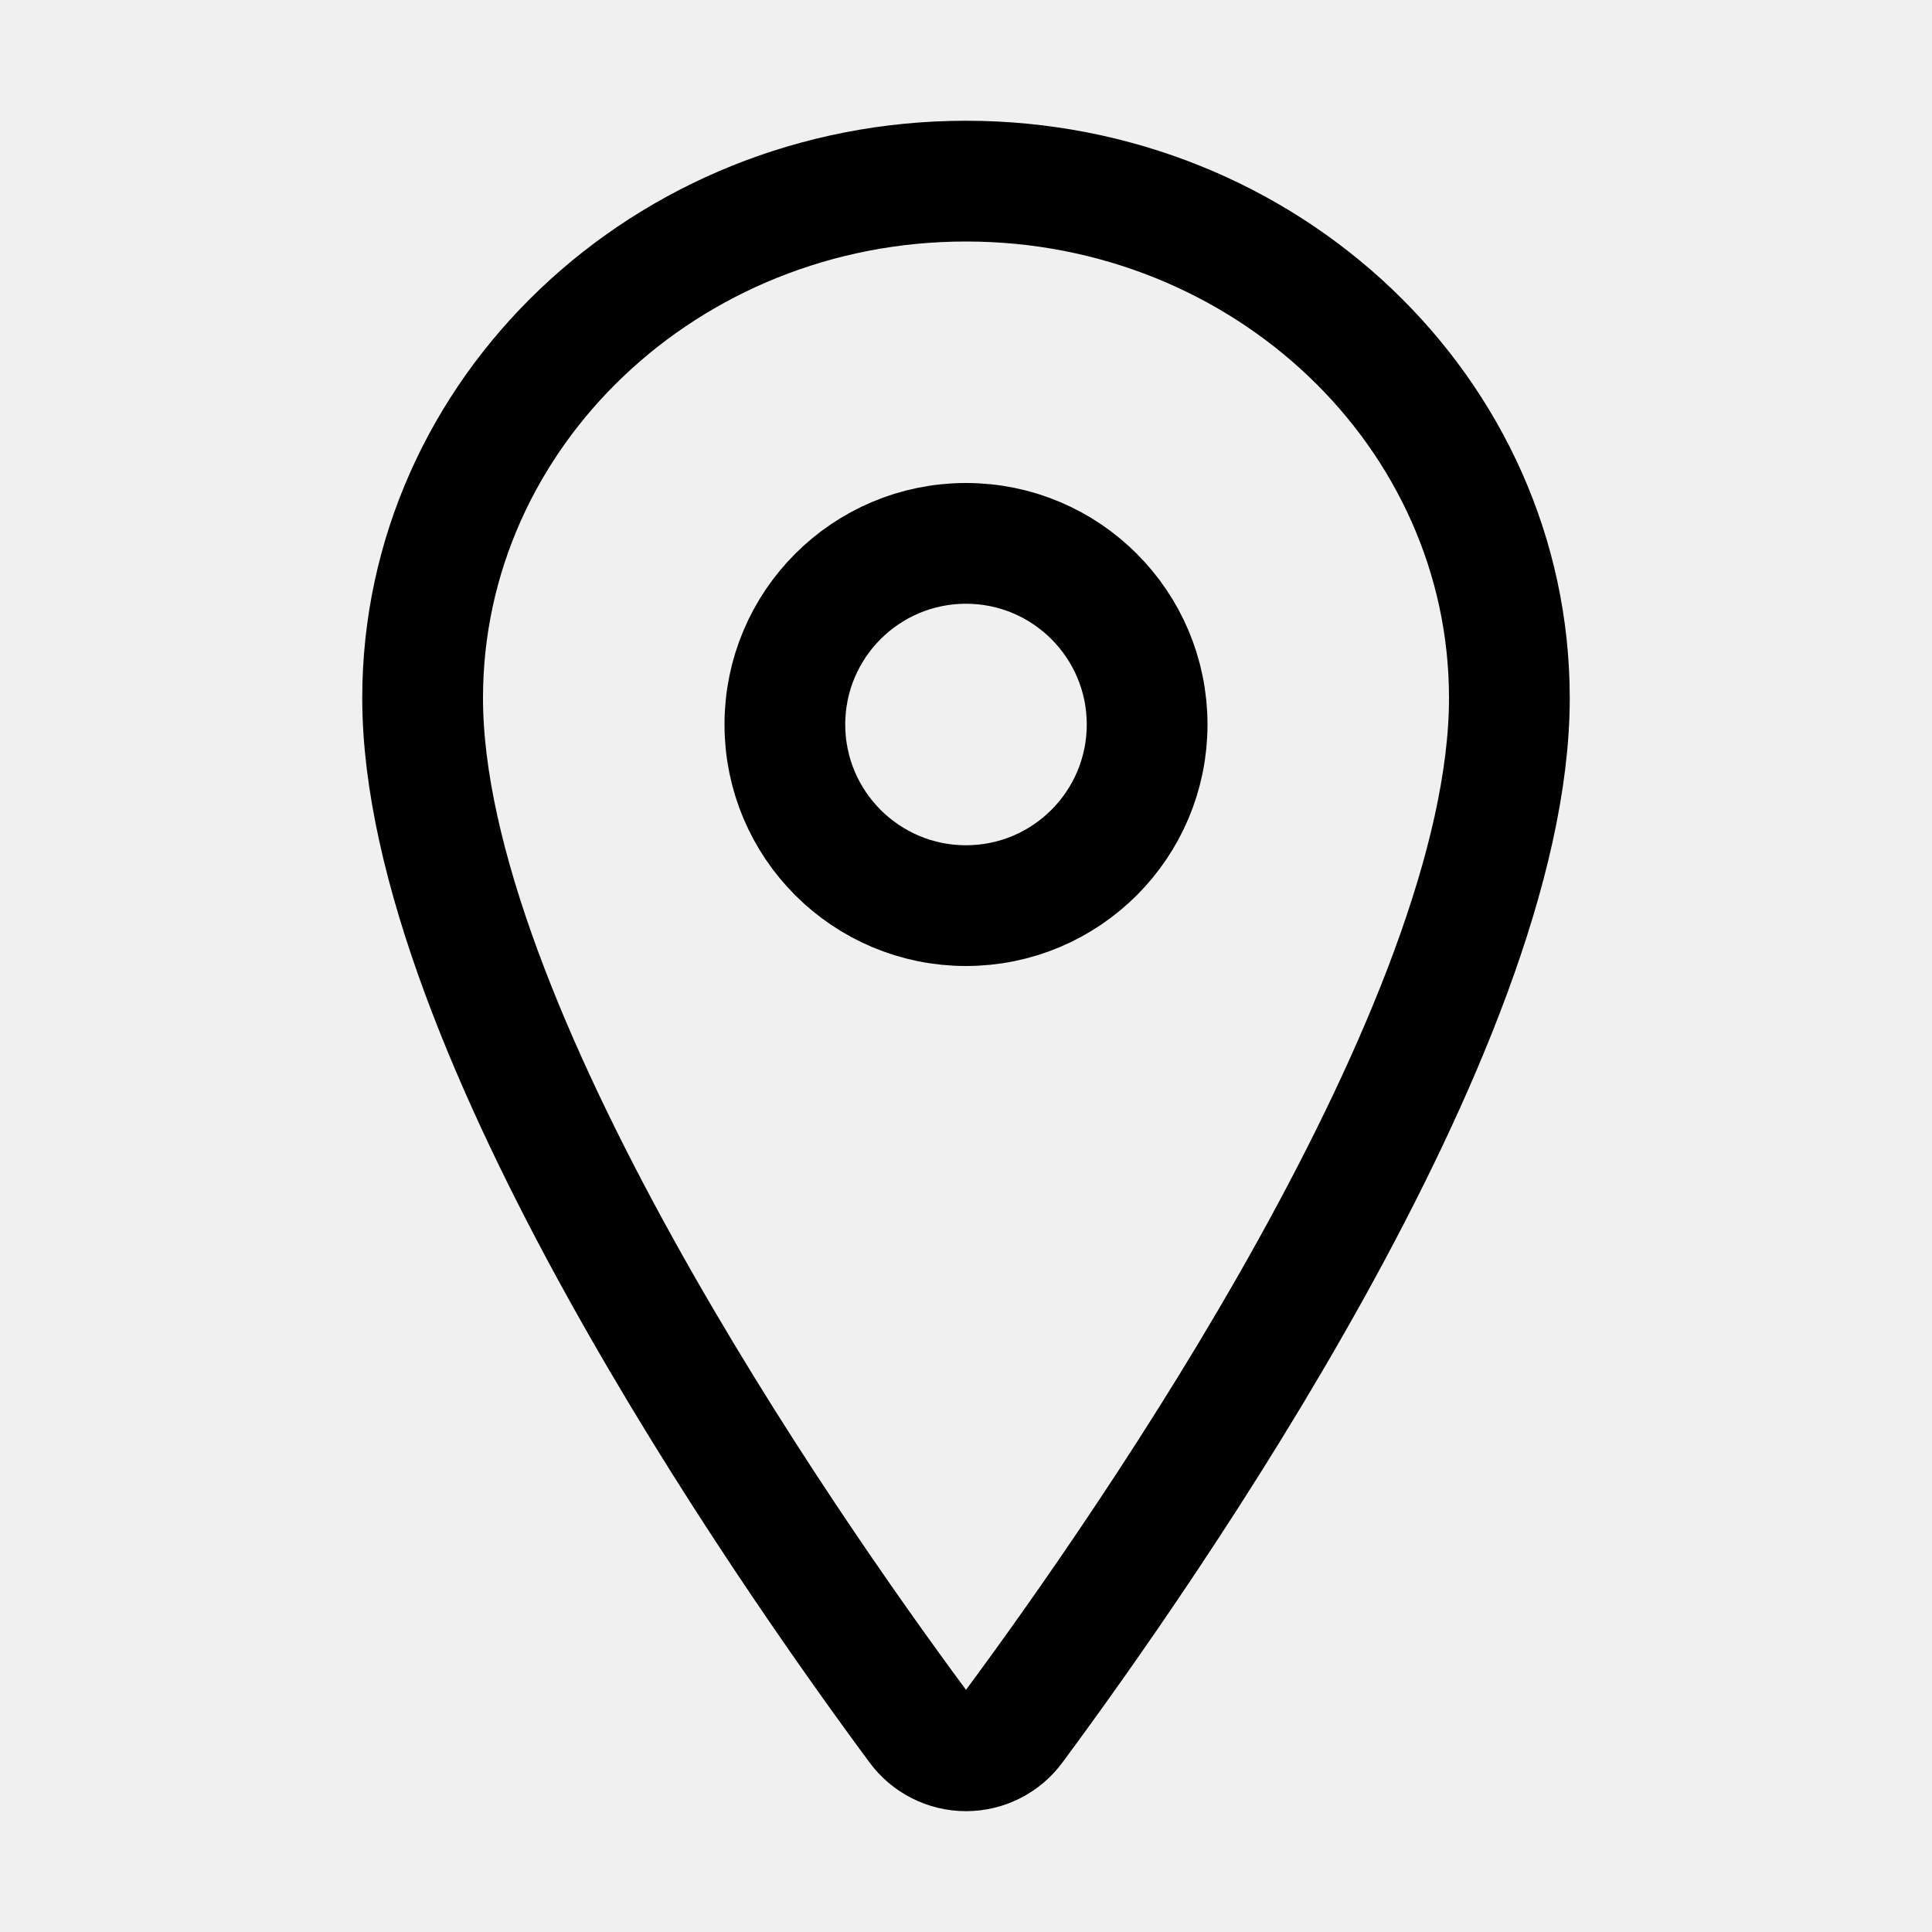
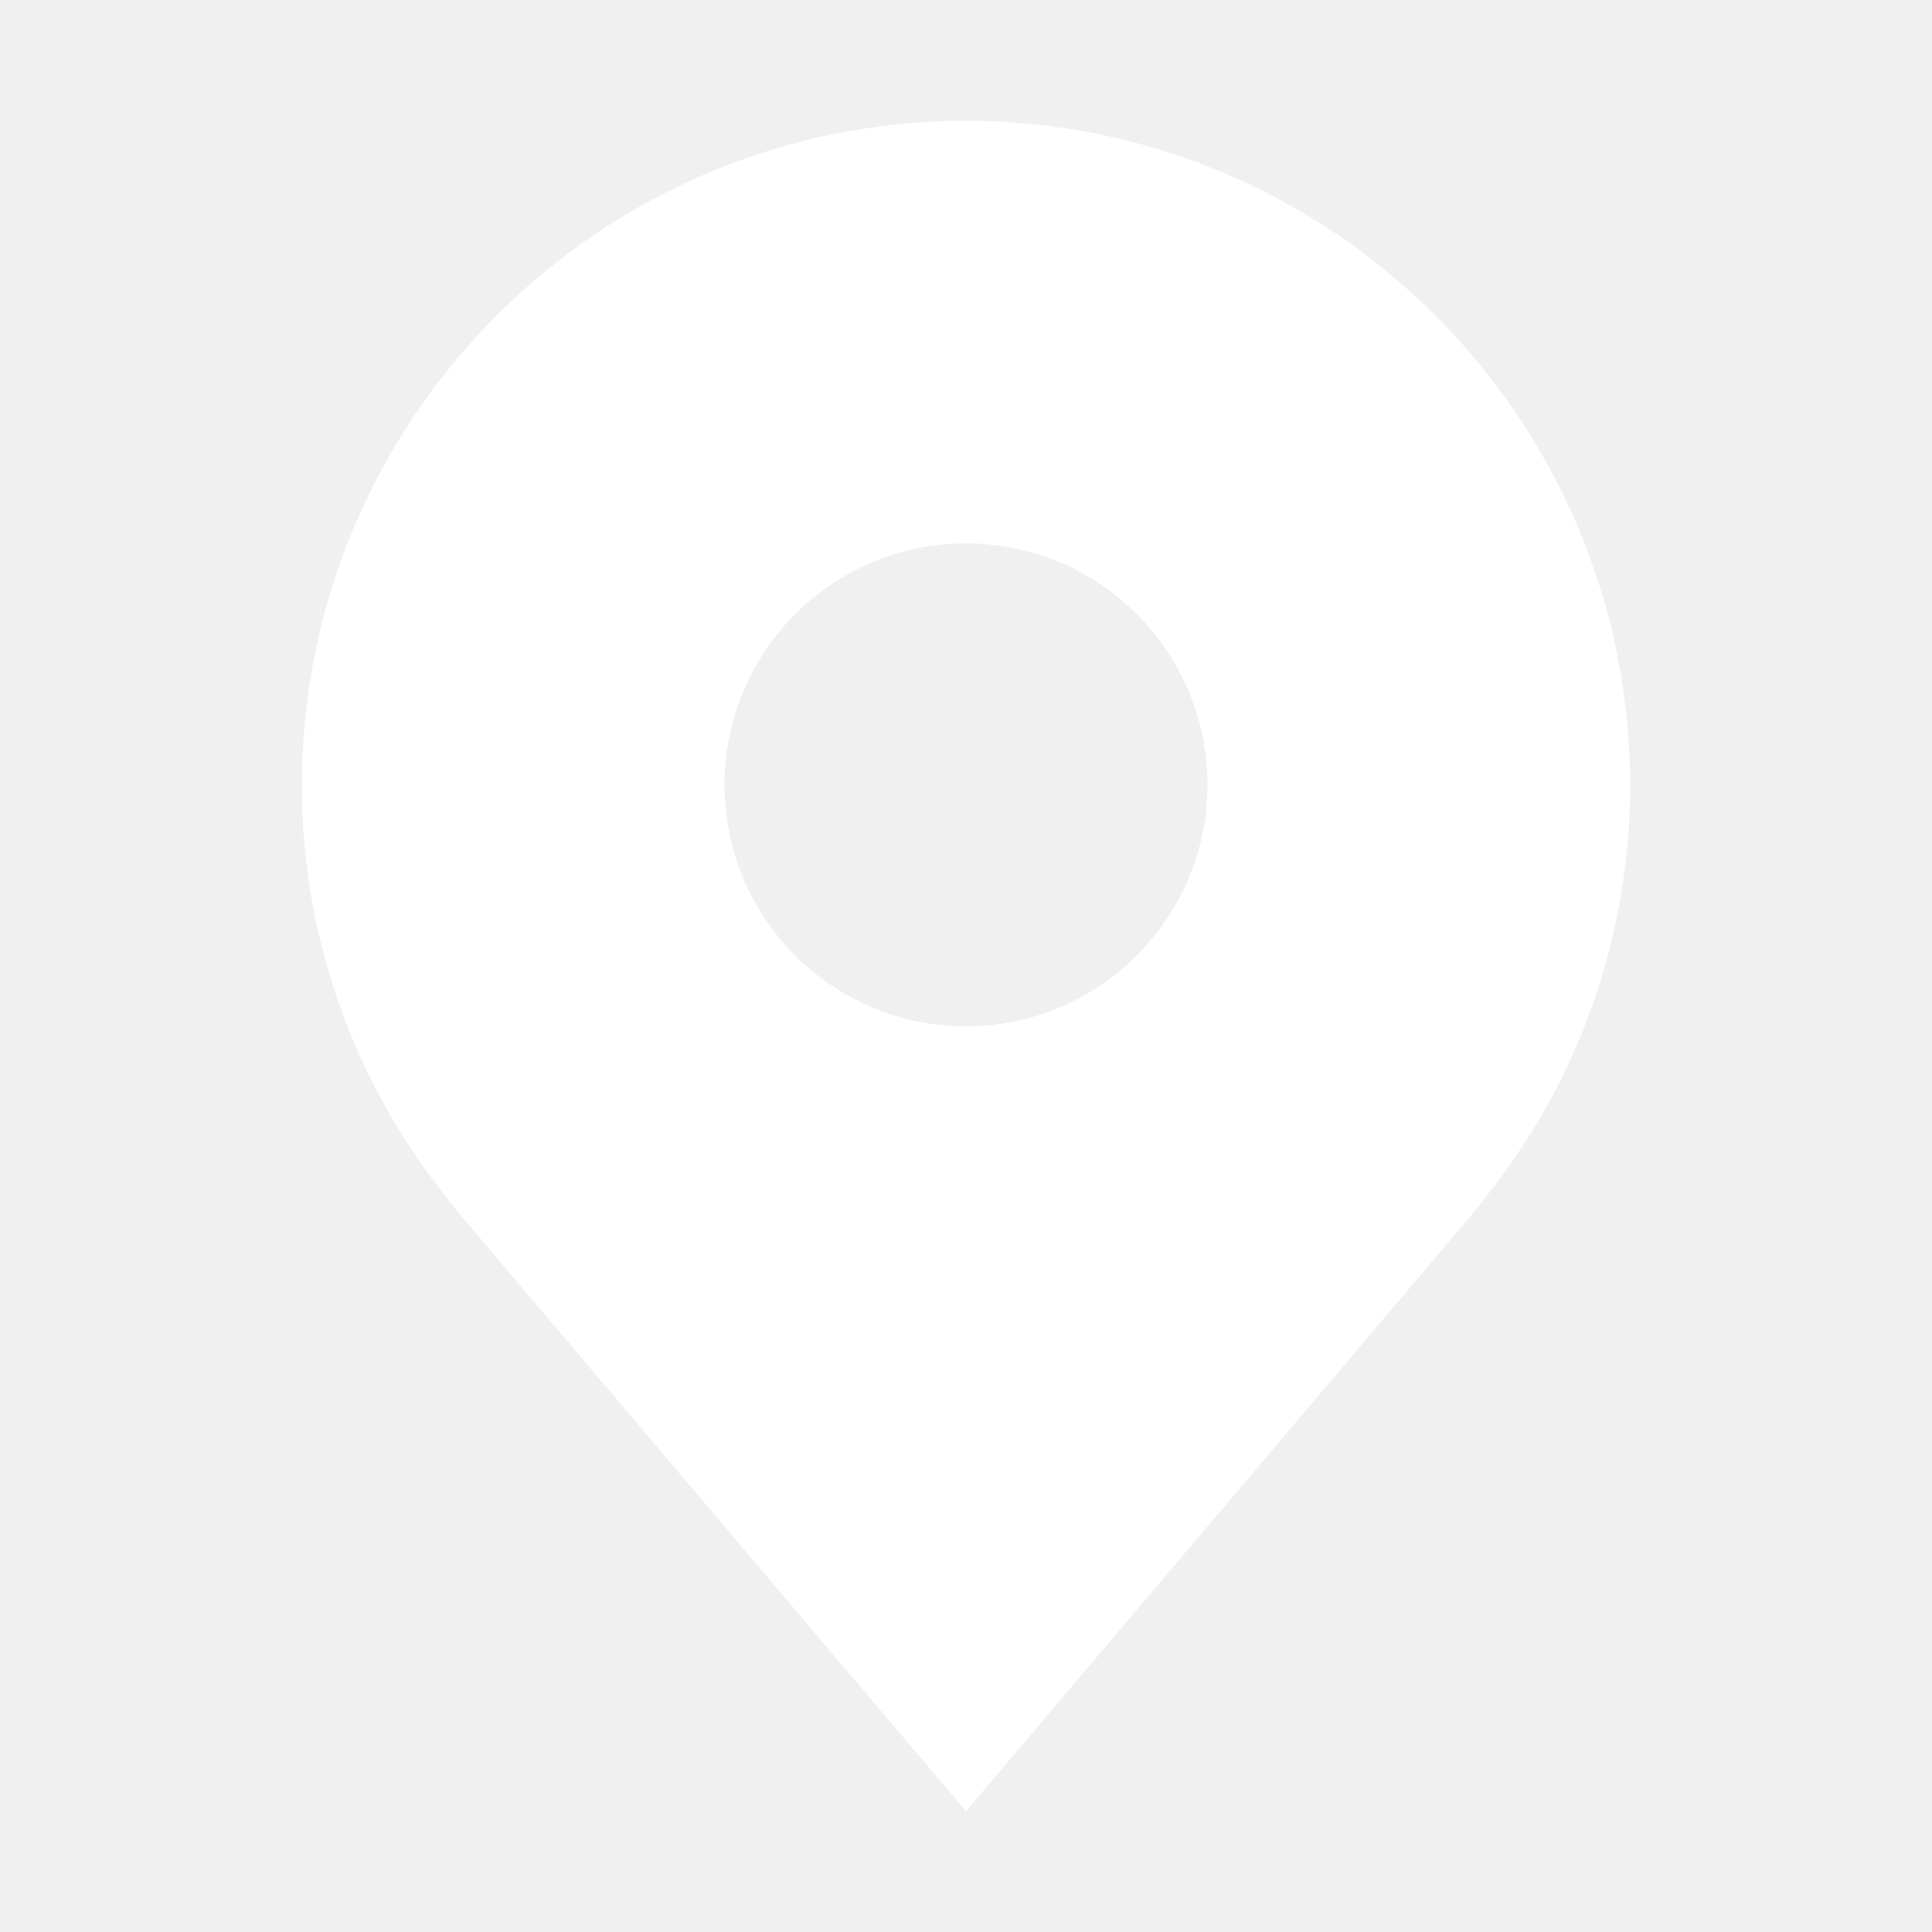
- <svg xmlns="http://www.w3.org/2000/svg" width="512" height="512" viewBox="0 0 512 512">
-   <path fill="none" stroke="#000000" stroke-linecap="round" stroke-linejoin="round" stroke-width="32" d="M256 48c-79.5 0-144 61.39-144 137c0 87 96 224.87 131.25 272.49a15.77 15.77 0 0 0 25.5 0C304 409.89 400 272.07 400 185c0-75.61-64.5-137-144-137Z" />
-   <circle cx="256" cy="192" r="48" fill="none" stroke="#000000" stroke-linecap="round" stroke-linejoin="round" stroke-width="32" />
+ <svg xmlns="http://www.w3.org/2000/svg" width="512" height="512" viewBox="0 0 32 32">
+   <path fill="#ffffff" d="M16 2A11.013 11.013 0 0 0 5 13a10.889 10.889 0 0 0 2.216 6.6s.3.395.349.452L16 30l8.439-9.953c.044-.053.345-.447.345-.447l.001-.003A10.885 10.885 0 0 0 27 13A11.013 11.013 0 0 0 16 2Zm0 15a4 4 0 1 1 4-4a4.005 4.005 0 0 1-4 4Z" />
+   <circle cx="16" cy="13" r="4" fill="none" />
</svg>
